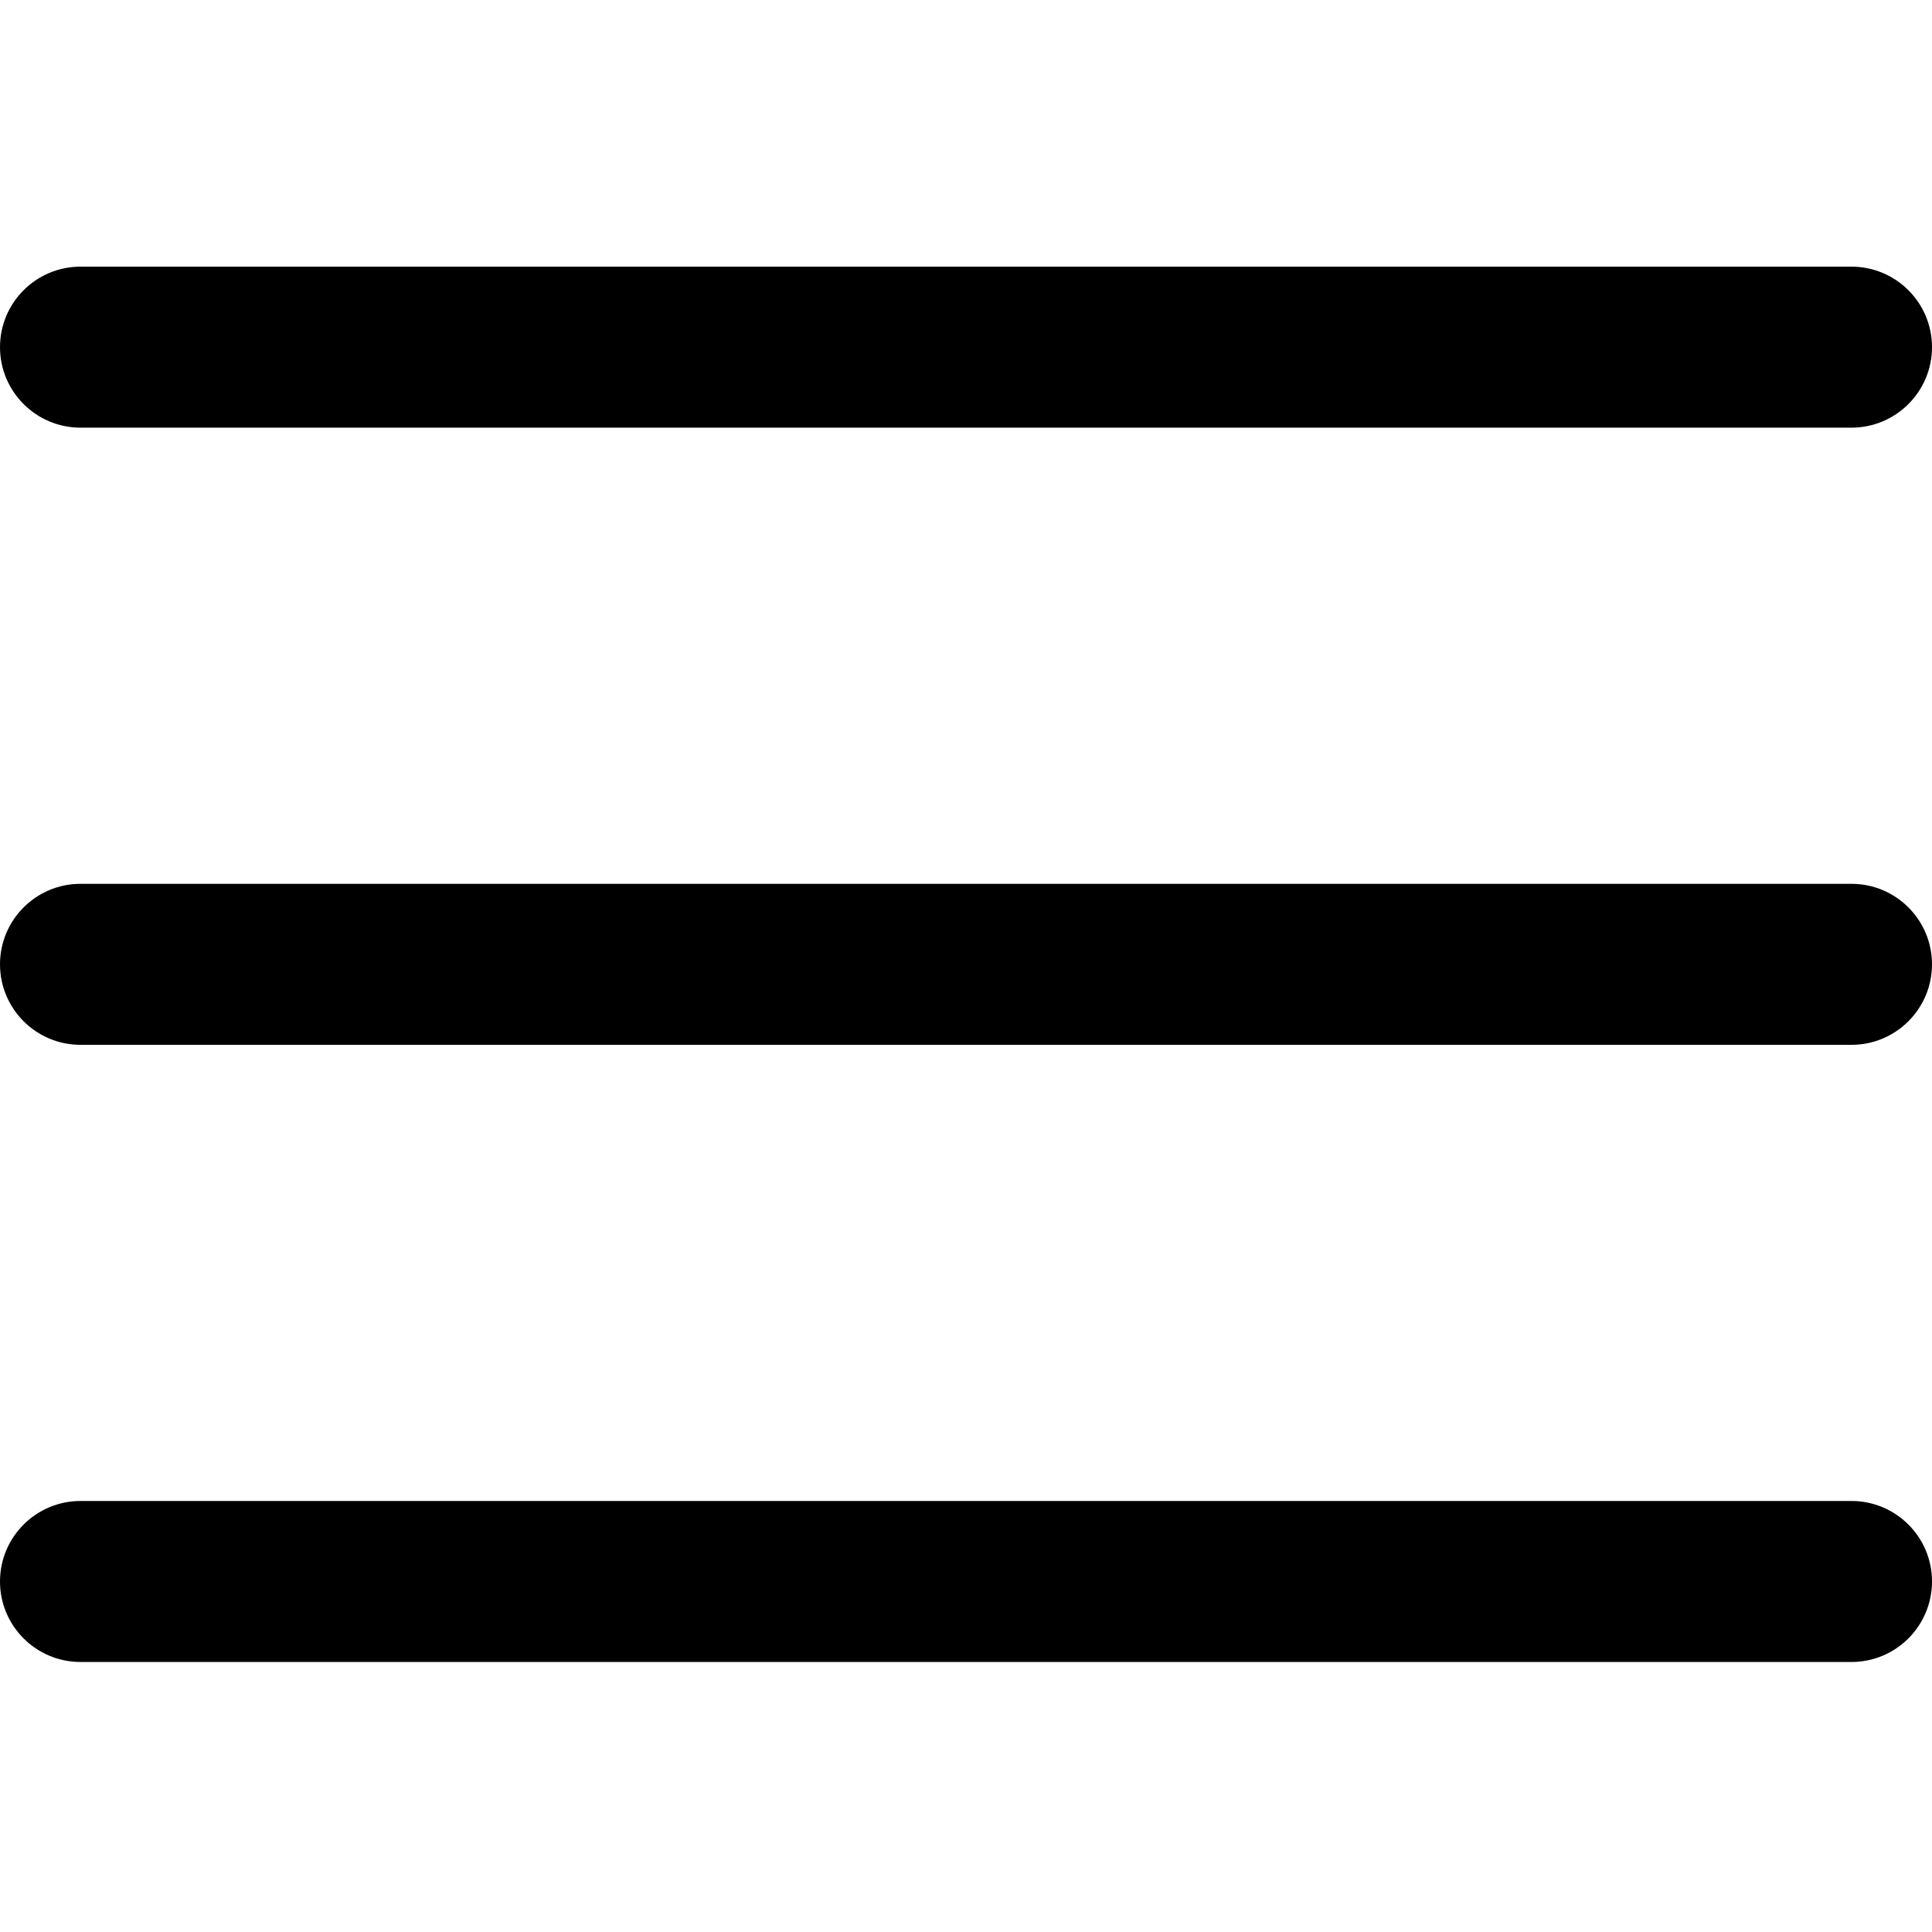
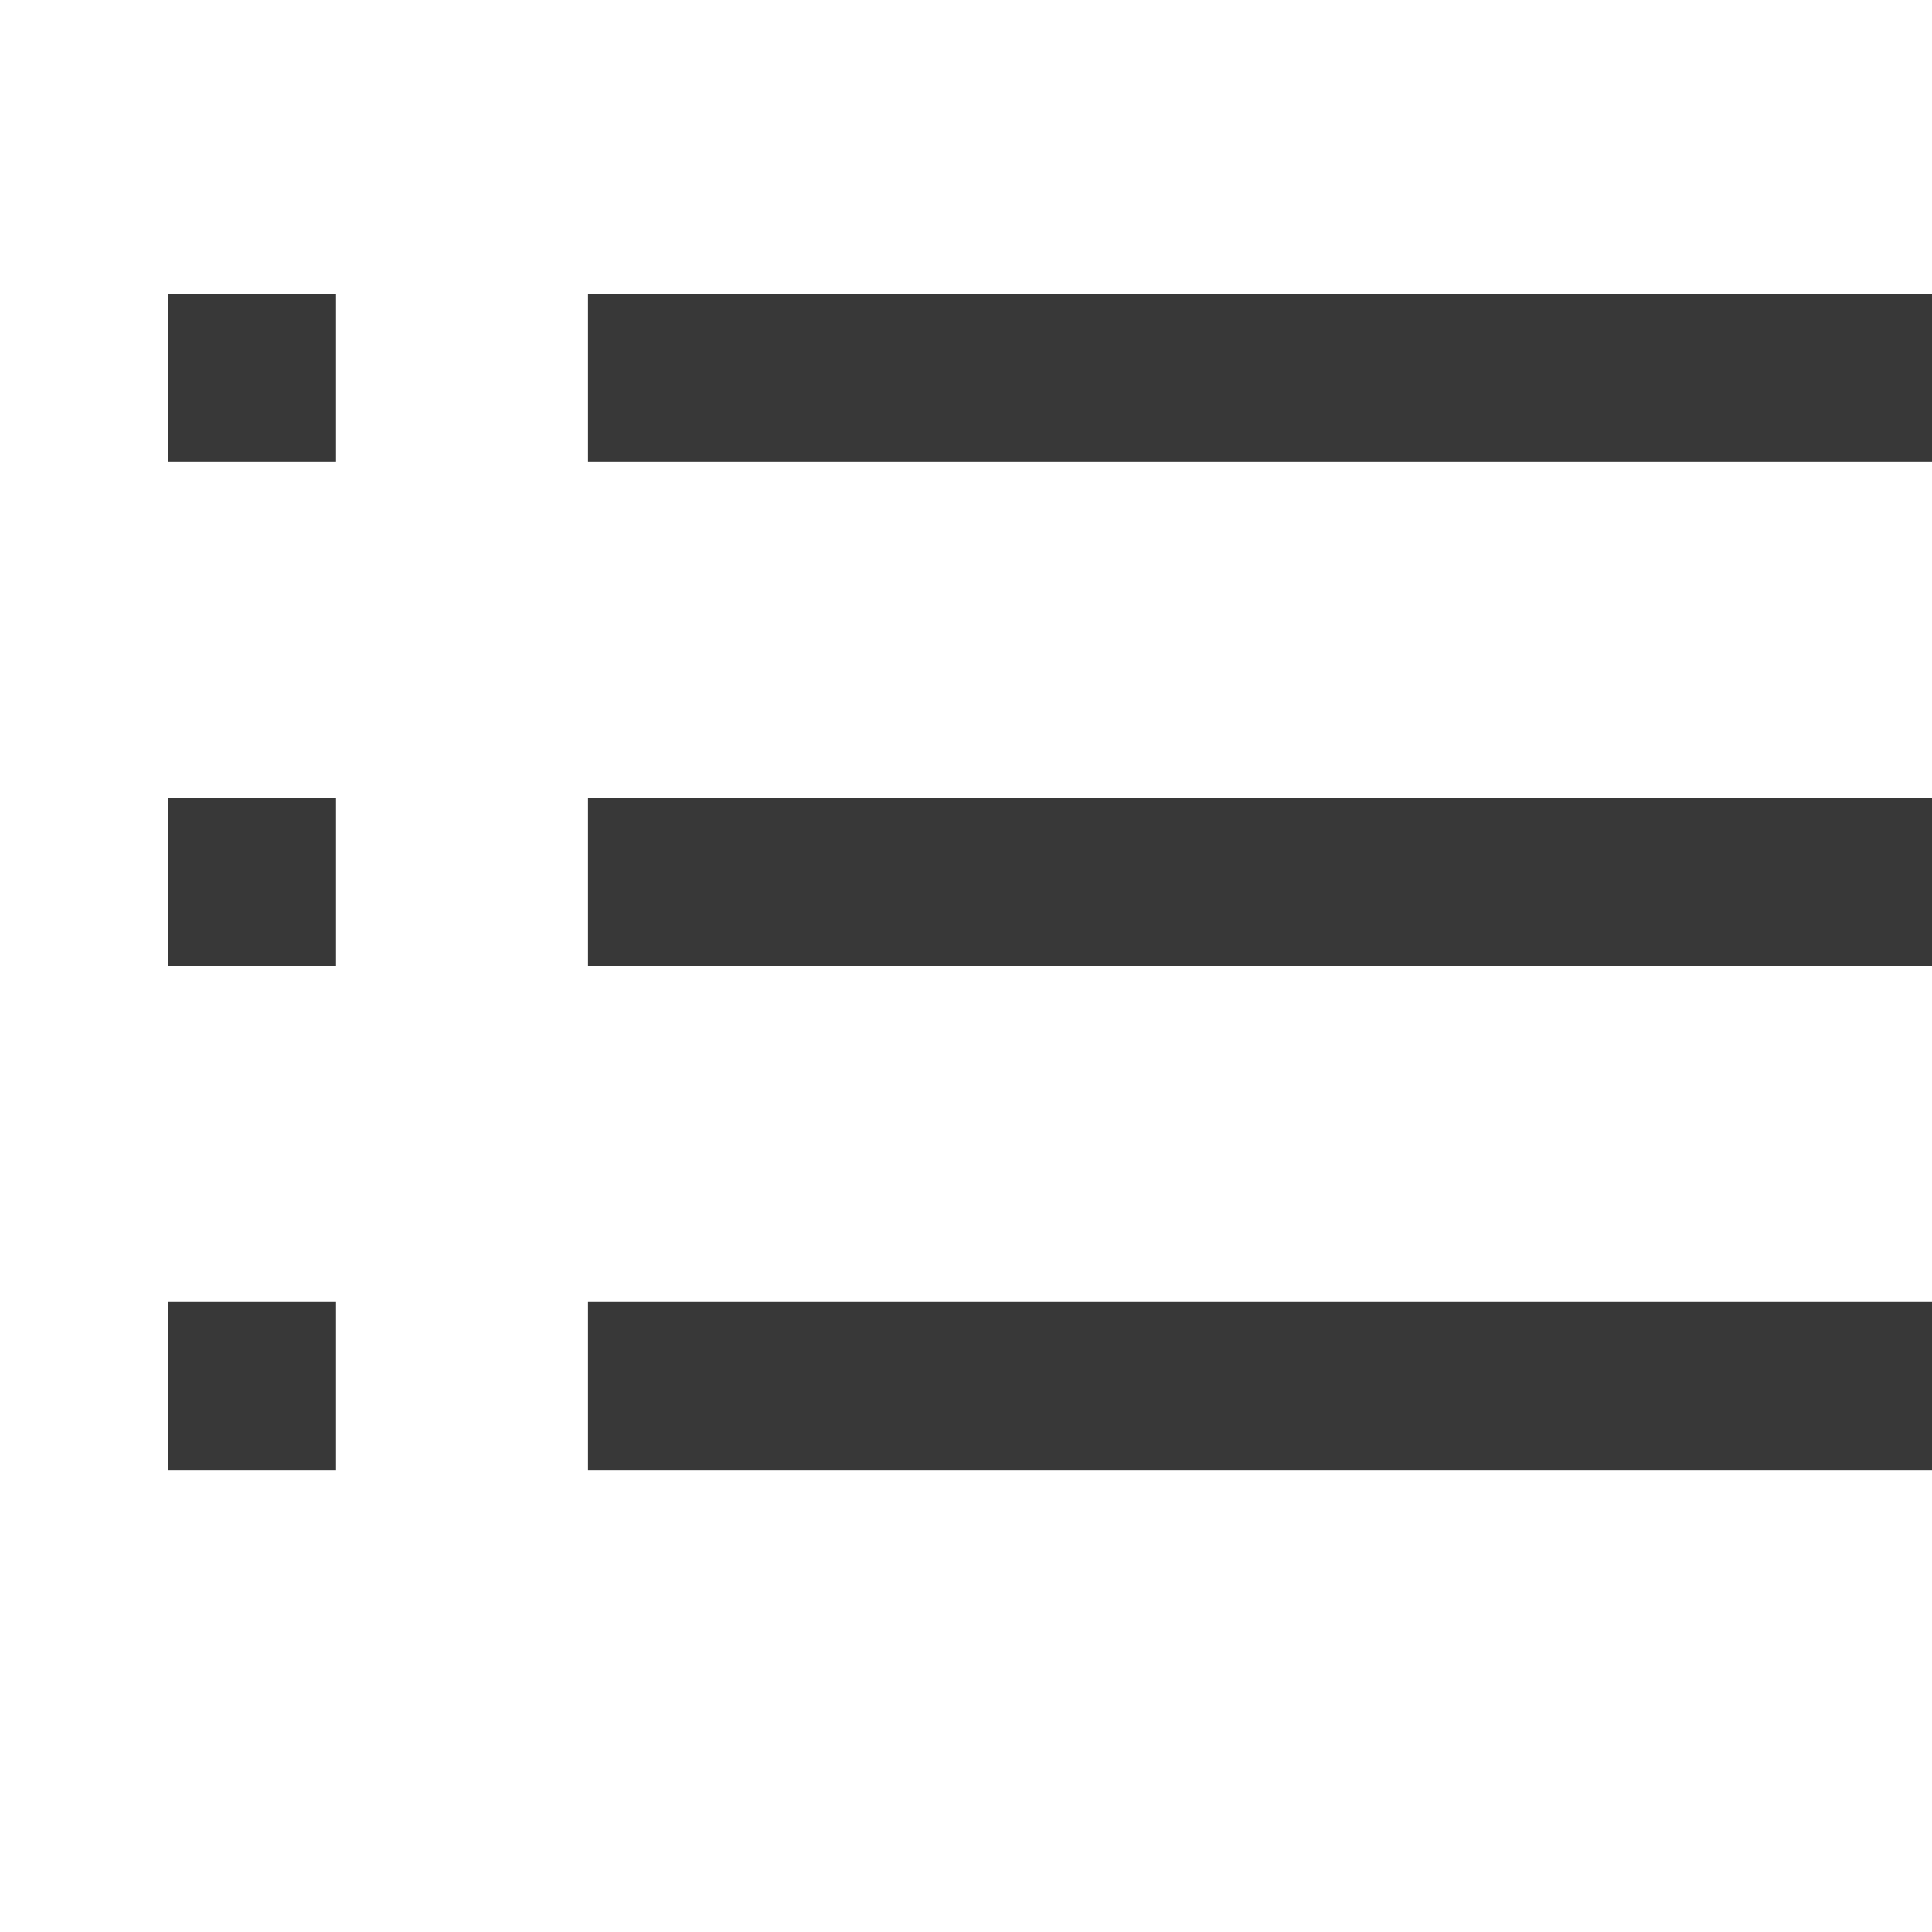
- <svg xmlns="http://www.w3.org/2000/svg" height="25pt" viewBox="0 -53 384 384" width="25pt">
-   <path d="m368 154.668h-352c-8.832 0-16-7.168-16-16s7.168-16 16-16h352c8.832 0 16 7.168 16 16s-7.168 16-16 16zm0 0" />
-   <path d="m368 32h-352c-8.832 0-16-7.168-16-16s7.168-16 16-16h352c8.832 0 16 7.168 16 16s-7.168 16-16 16zm0 0" />
-   <path d="m368 277.332h-352c-8.832 0-16-7.168-16-16s7.168-16 16-16h352c8.832 0 16 7.168 16 16s-7.168 16-16 16zm0 0" />
+ <svg xmlns="http://www.w3.org/2000/svg" width="25" height="25" viewBox="0 0 23 20" fill="none">
+   <path d="M7 3H23" stroke="#383838" stroke-width="2" stroke-miterlimit="10" />
+   <path d="M7 9H23" stroke="#383838" stroke-width="2" stroke-miterlimit="10" />
+   <path d="M7 15H23" stroke="#383838" stroke-width="2" stroke-miterlimit="10" />
+   <path d="M4 3H2" stroke="#383838" stroke-width="2" stroke-miterlimit="10" />
+   <path d="M4 9H2" stroke="#383838" stroke-width="2" stroke-miterlimit="10" />
+   <path d="M4 15H2" stroke="#383838" stroke-width="2" stroke-miterlimit="10" />
</svg>
